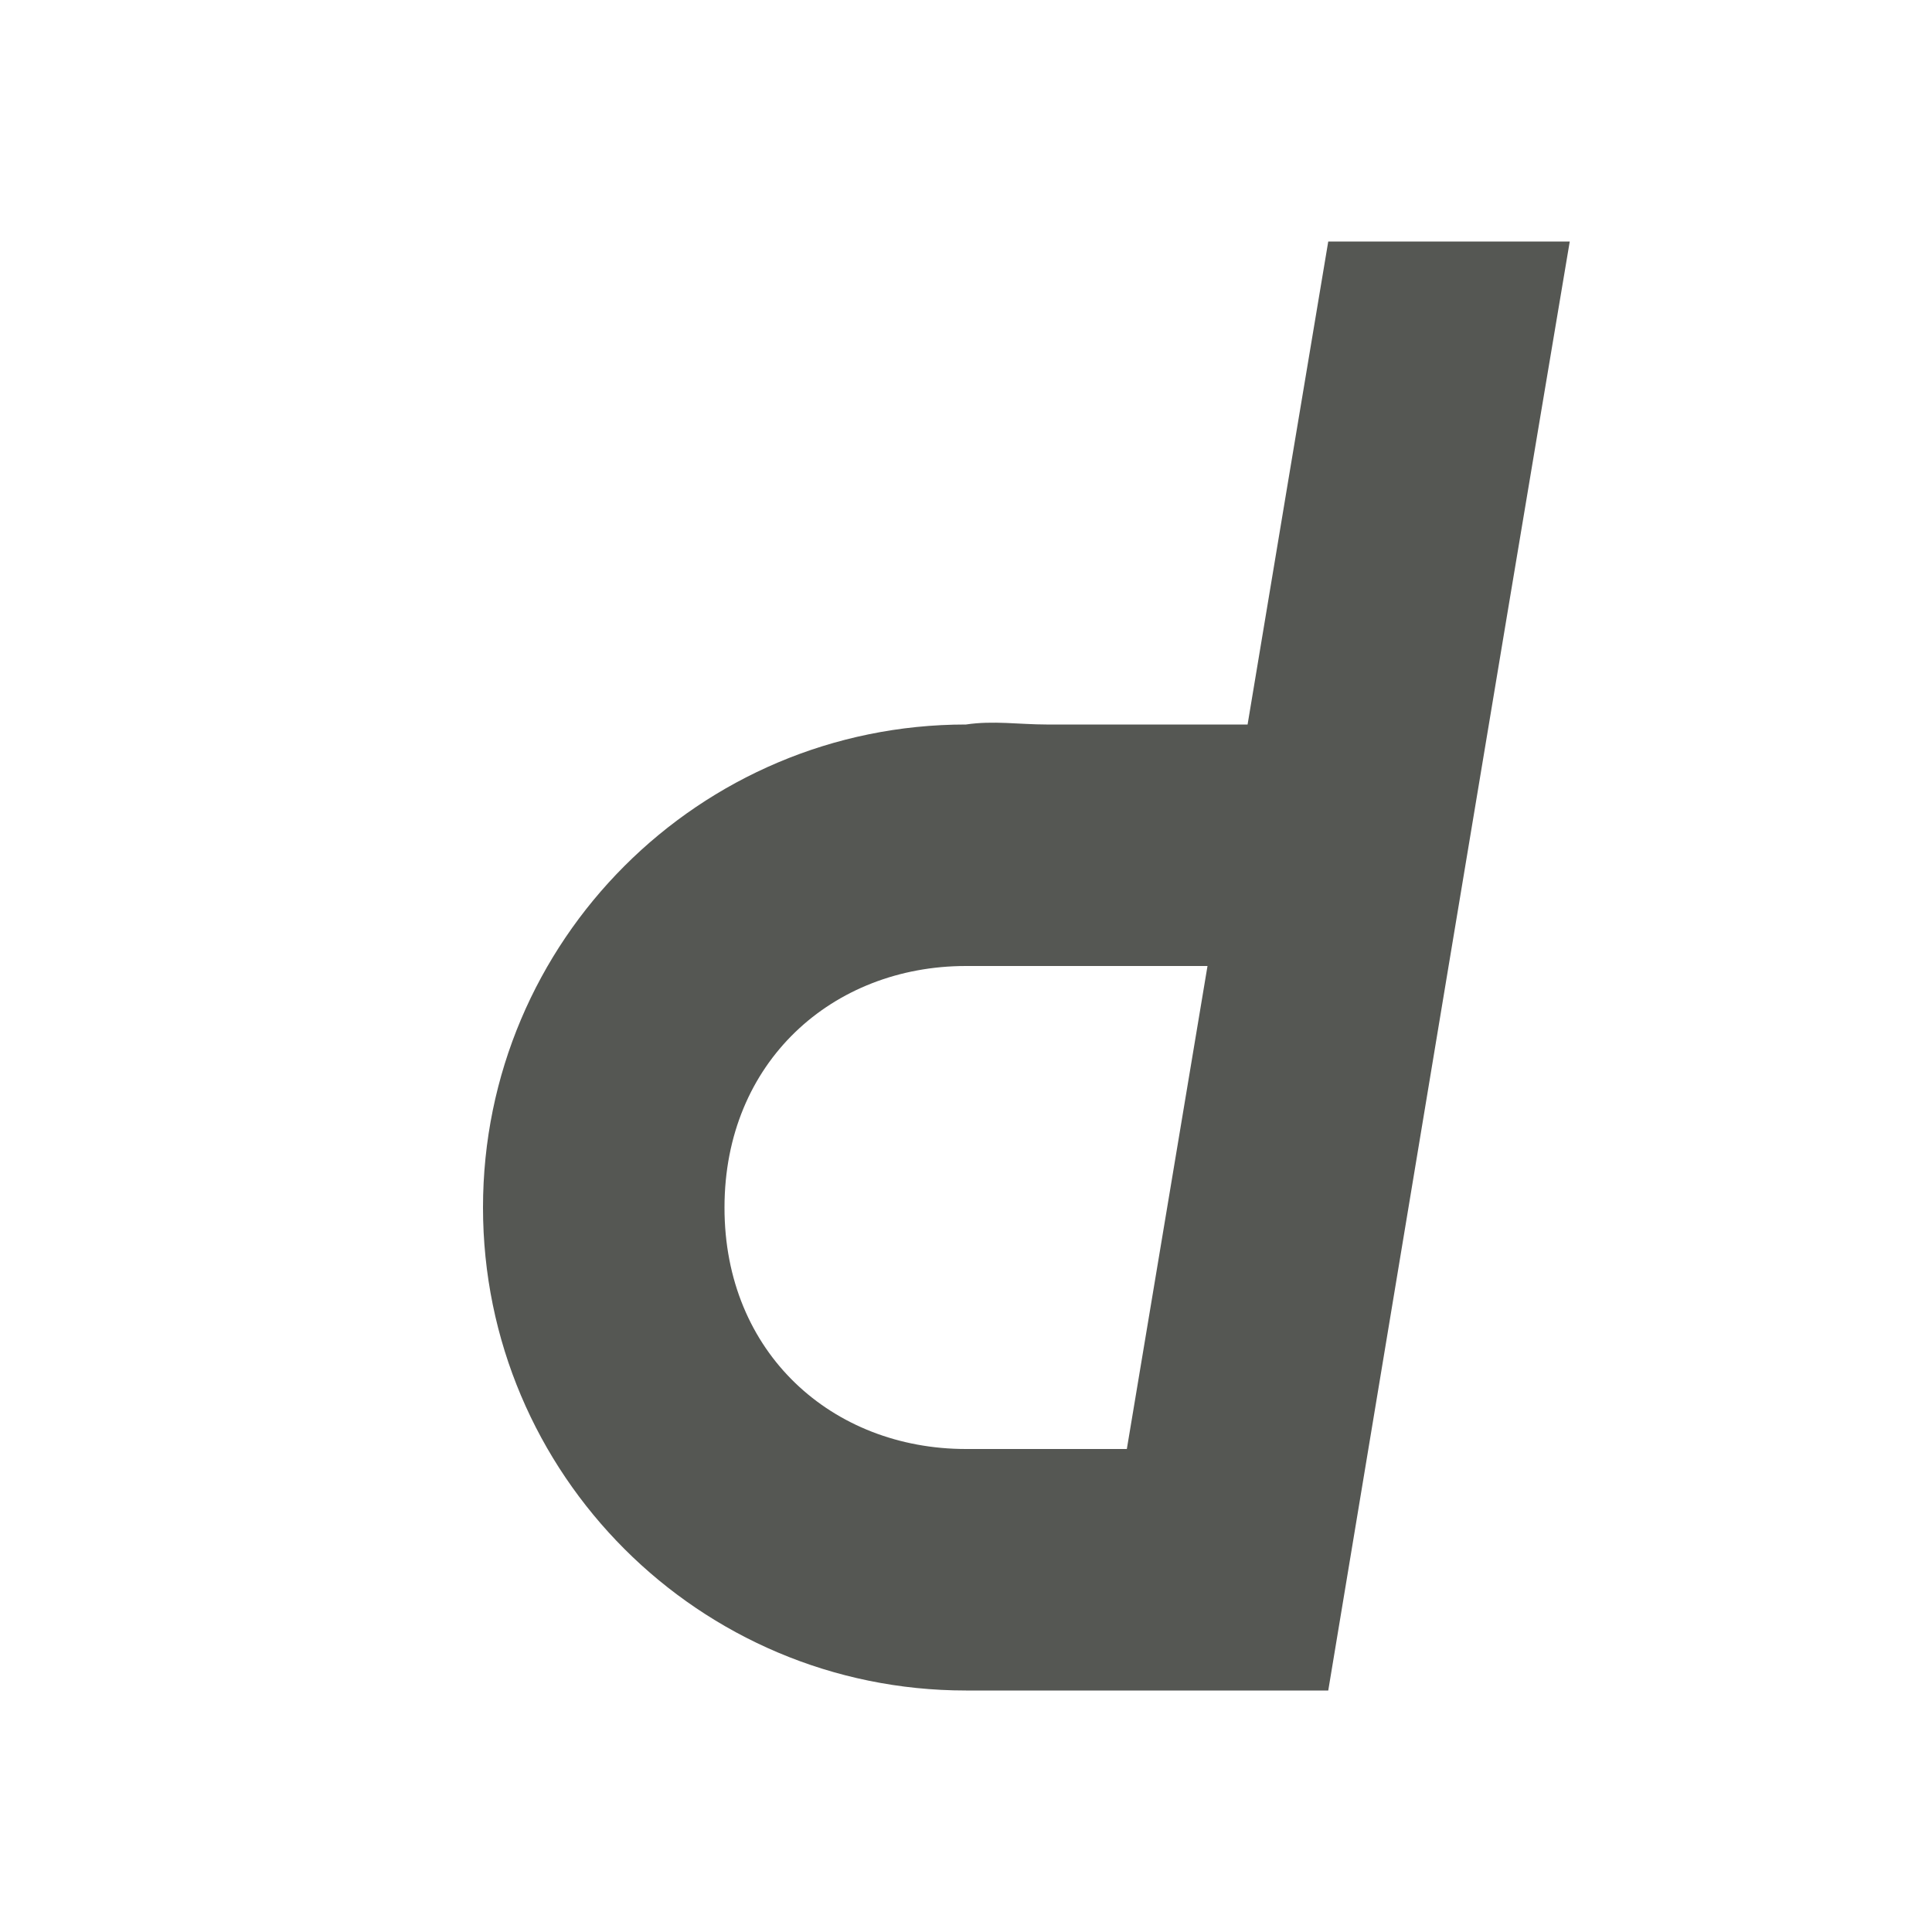
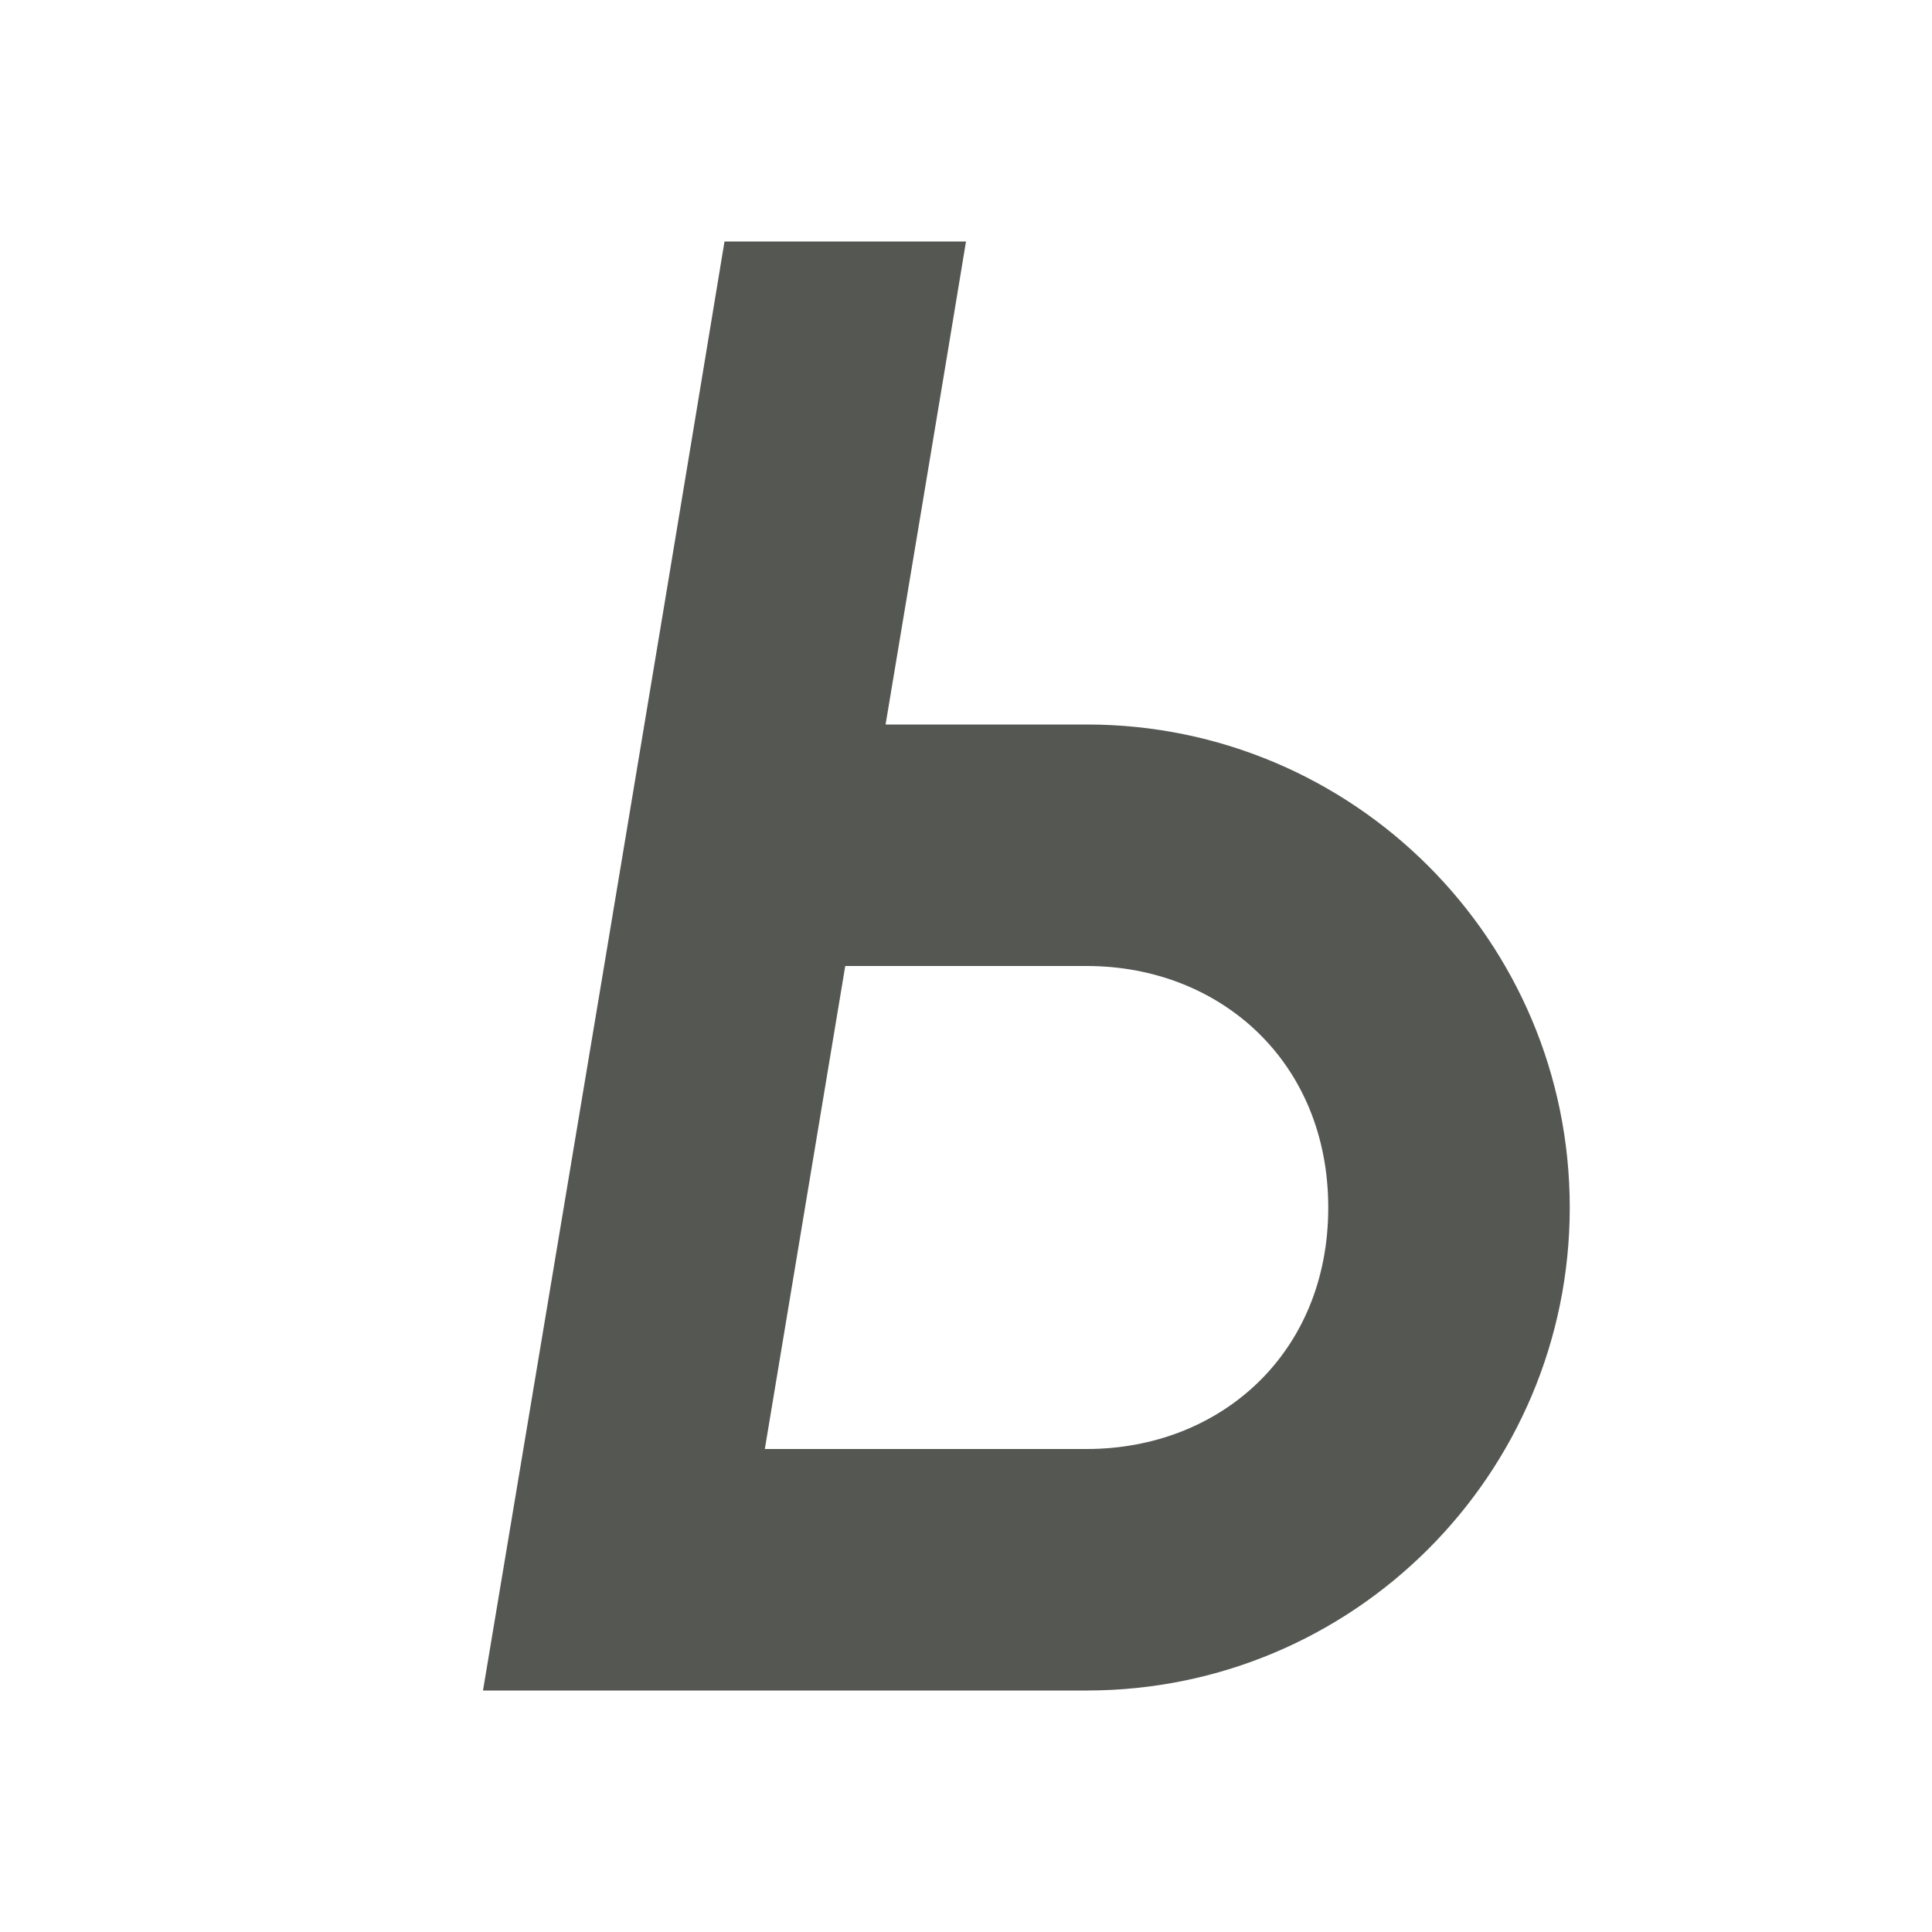
<svg xmlns="http://www.w3.org/2000/svg" viewBox="0 0 16 16">
-   <path d="m11 2c-.224 1.334-.446 2.667-.668 4h-1.666c-.221 0-.443-.034-.666 0-2.209 0-4 1.791-4 4s1.791 4 4 4h3c.665-4 1.326-7.999 2-12zm-3 6h2c-.222 1.333-.446 2.667-.668 4h-1.332c-1.105 0-2.001-.792-2-2 0-1.207.896-2 2-2z" fill="#555753" />
+   <path d="m6 2c-.66 4.001-1.332 8-2 12h5c2.209 0 4-1.791 4-4s-1.791-4-4-4h-1.666c.222-1.333.446-2.666.666-4zm1 6h2c1.104-0 2.0.793 2 2 .001 1.208-.895 2-2 2h-2.666c.223-1.333.443-2.667.666-4z" fill="#555753" />
</svg>
